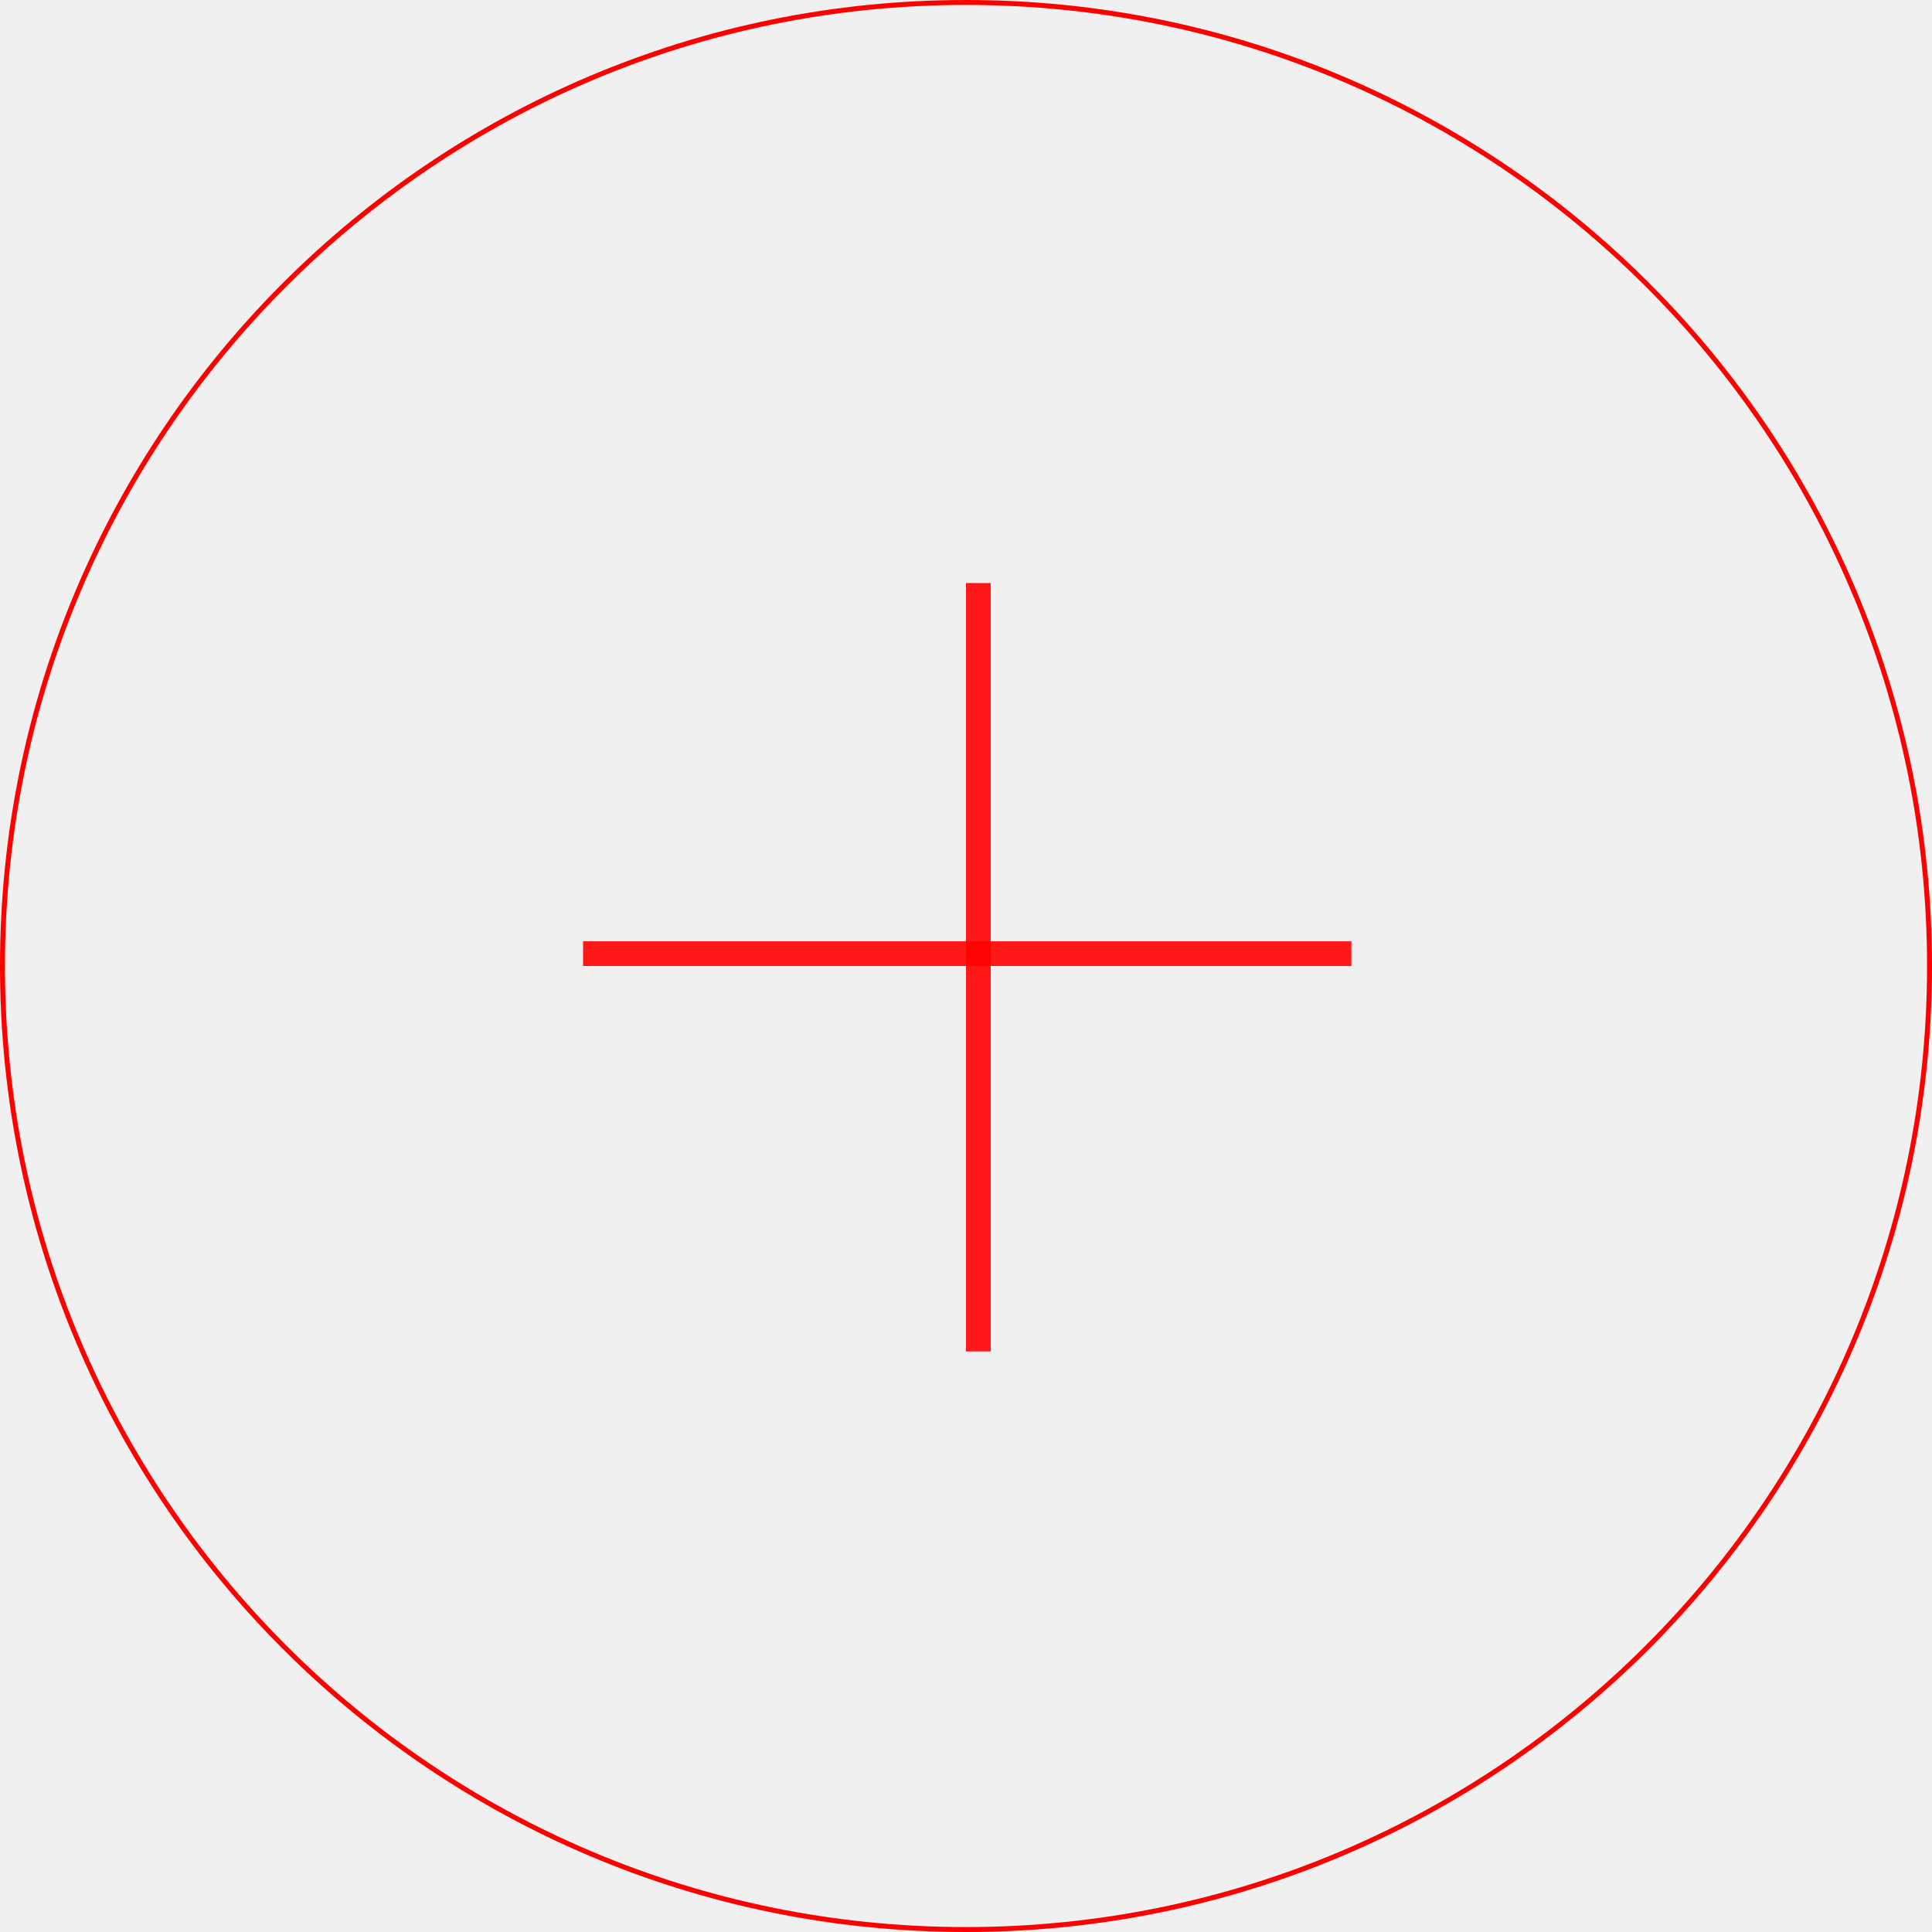
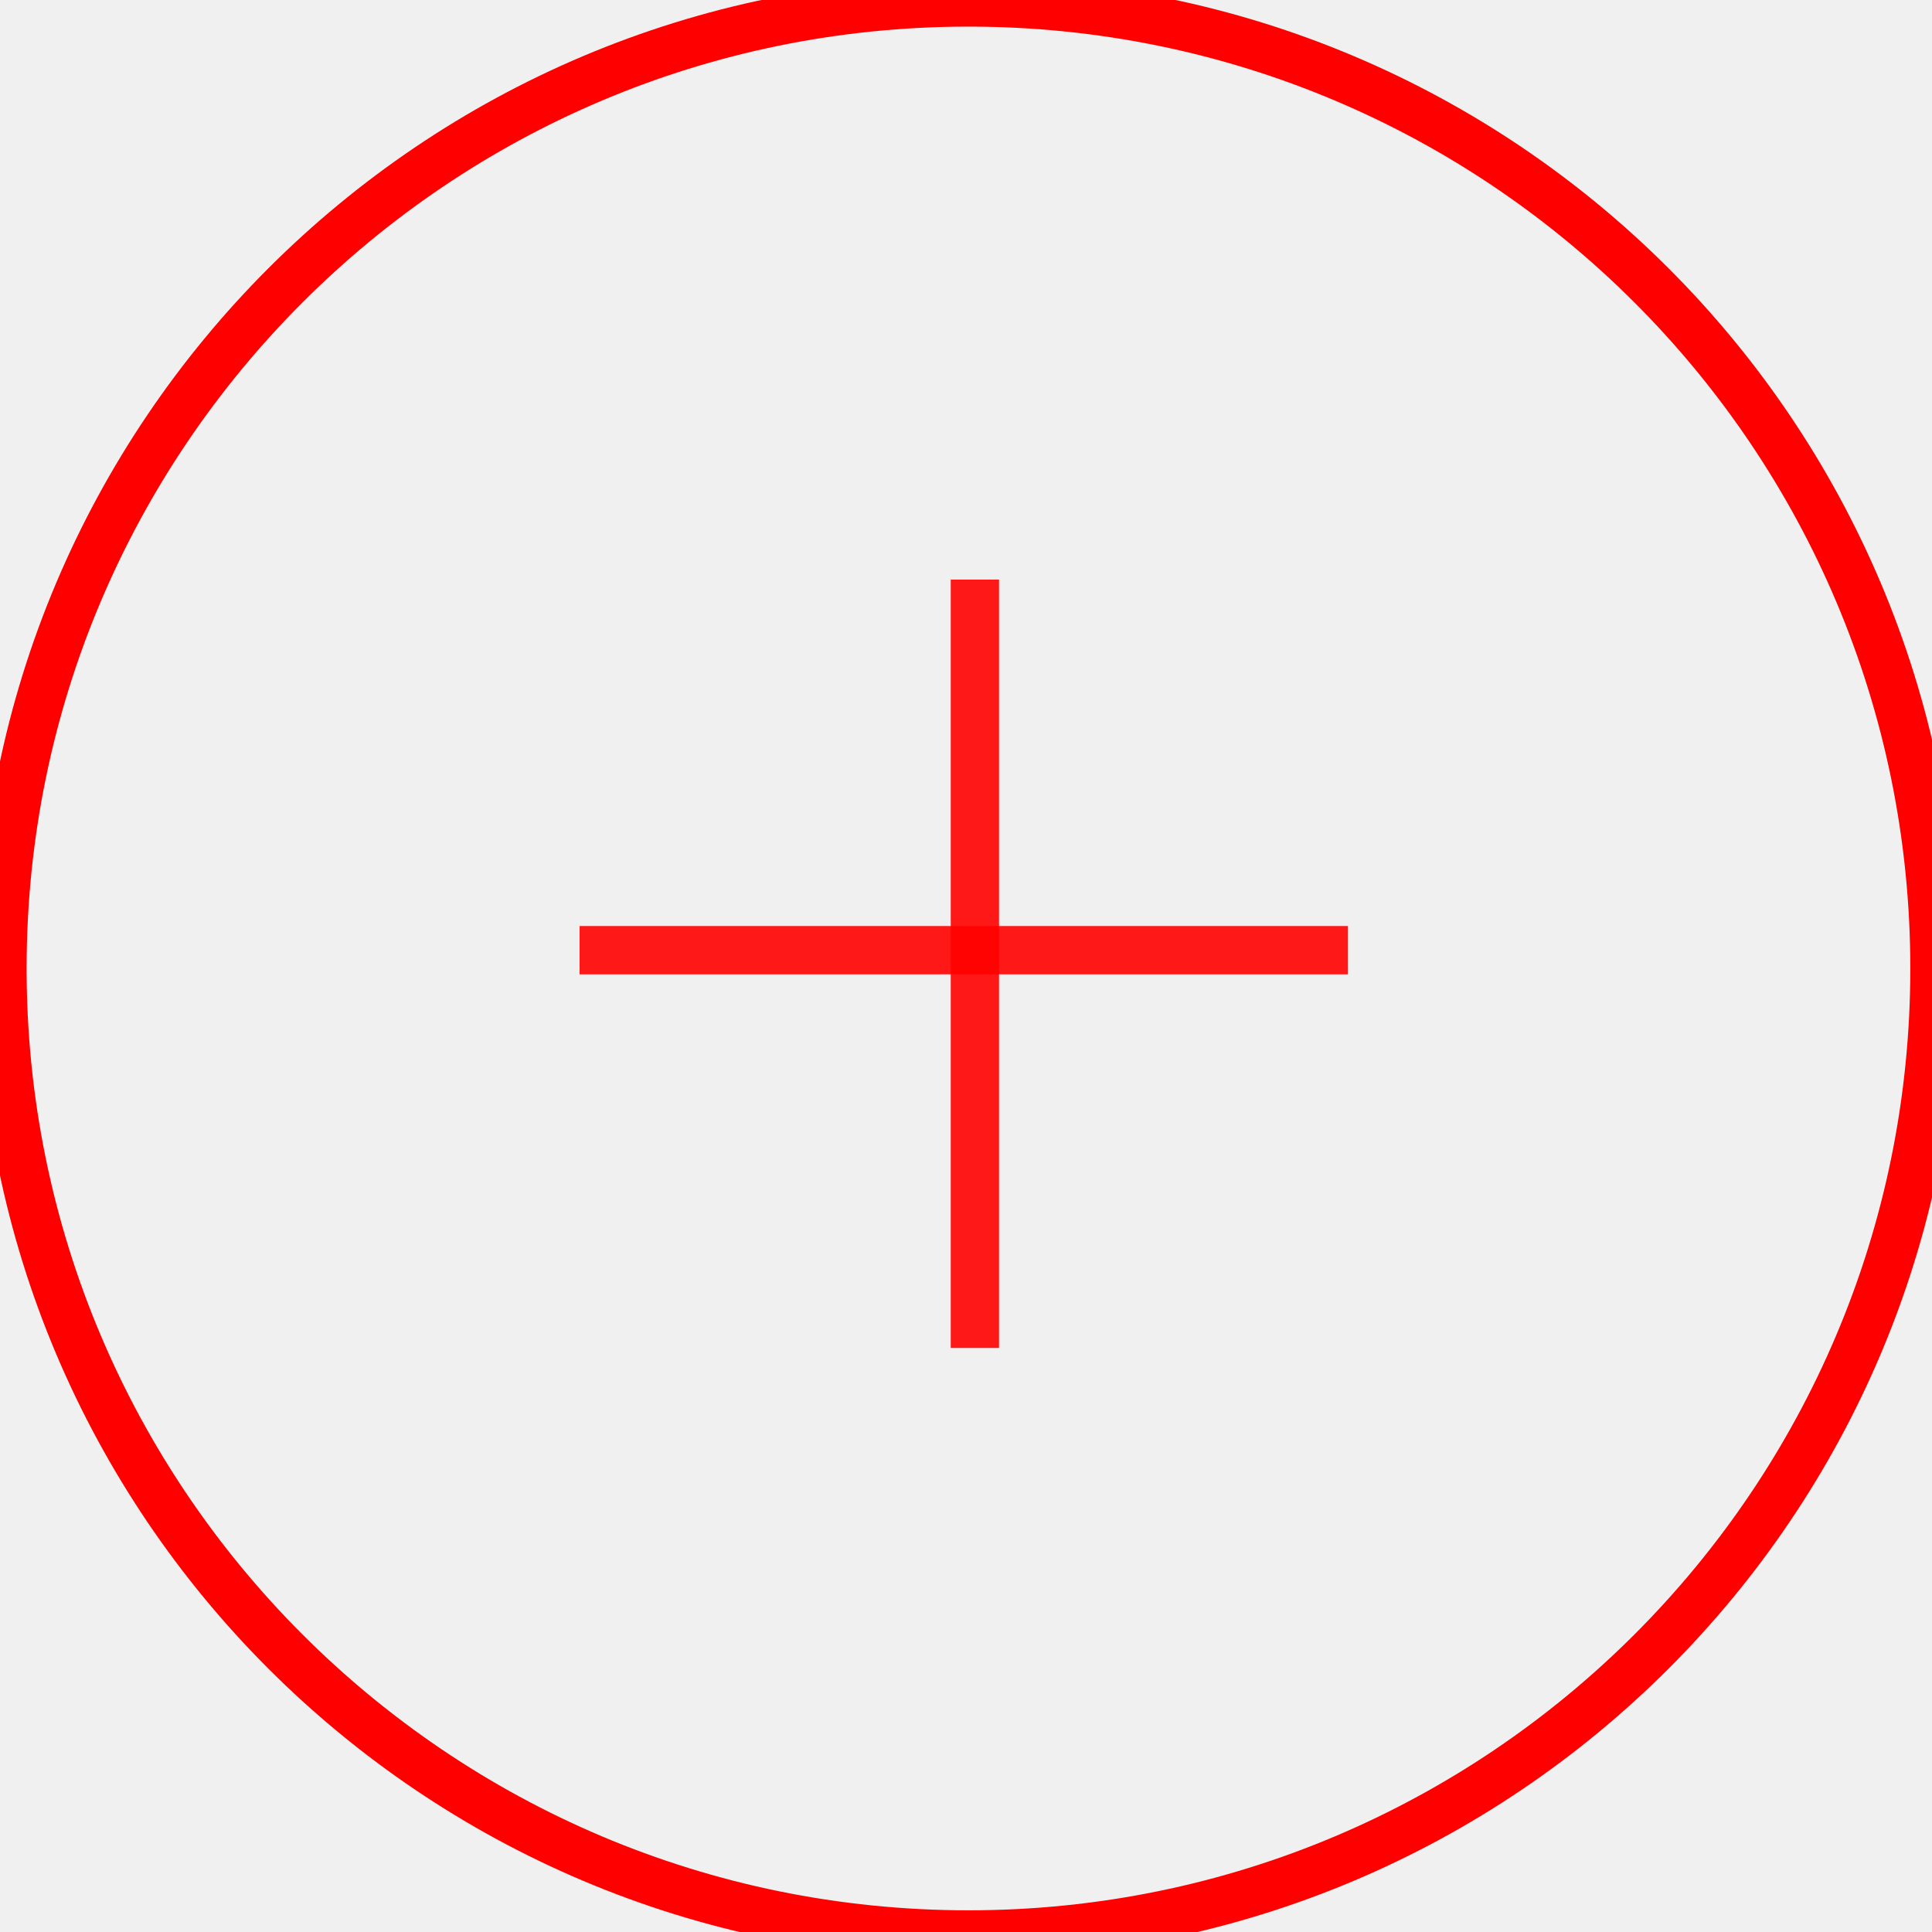
- <svg xmlns="http://www.w3.org/2000/svg" width="782" height="782" viewBox="0 0 782 782" fill="none">
-   <circle cx="391" cy="391" r="390" stroke="#FF0000" stroke-width="2" />
-   <line x1="236" y1="386" x2="547" y2="386" stroke="#FF0000" stroke-opacity="0.9" stroke-width="10" />
-   <line x1="396" y1="236" x2="396" y2="547" stroke="#FF0000" stroke-opacity="0.9" stroke-width="10" />
+ <svg xmlns="http://www.w3.org/2000/svg" width="80" height="80" viewBox="0 0 80 80" fill="none">
+   <g clip-path="url(#clip0_162_16)">
+     <path d="M40.102 80.102C62.194 80.102 80.102 62.194 80.102 40.102C80.102 18.011 62.194 0.102 40.102 0.102C18.011 0.102 0.102 18.011 0.102 40.102C0.102 62.194 18.011 80.102 40.102 80.102Z" stroke="#FF0000" stroke-width="2" />
+     <path d="M24 39.345H55.816" stroke="#FF0000" stroke-opacity="0.9" stroke-width="2" />
+     <path d="M40.368 24V55.816" stroke="#FF0000" stroke-opacity="0.9" stroke-width="2" />
+   </g>
+   <defs>
+     <clipPath id="clip0_162_16">
+       <rect width="80" height="80" fill="white" />
+     </clipPath>
+   </defs>
</svg>
